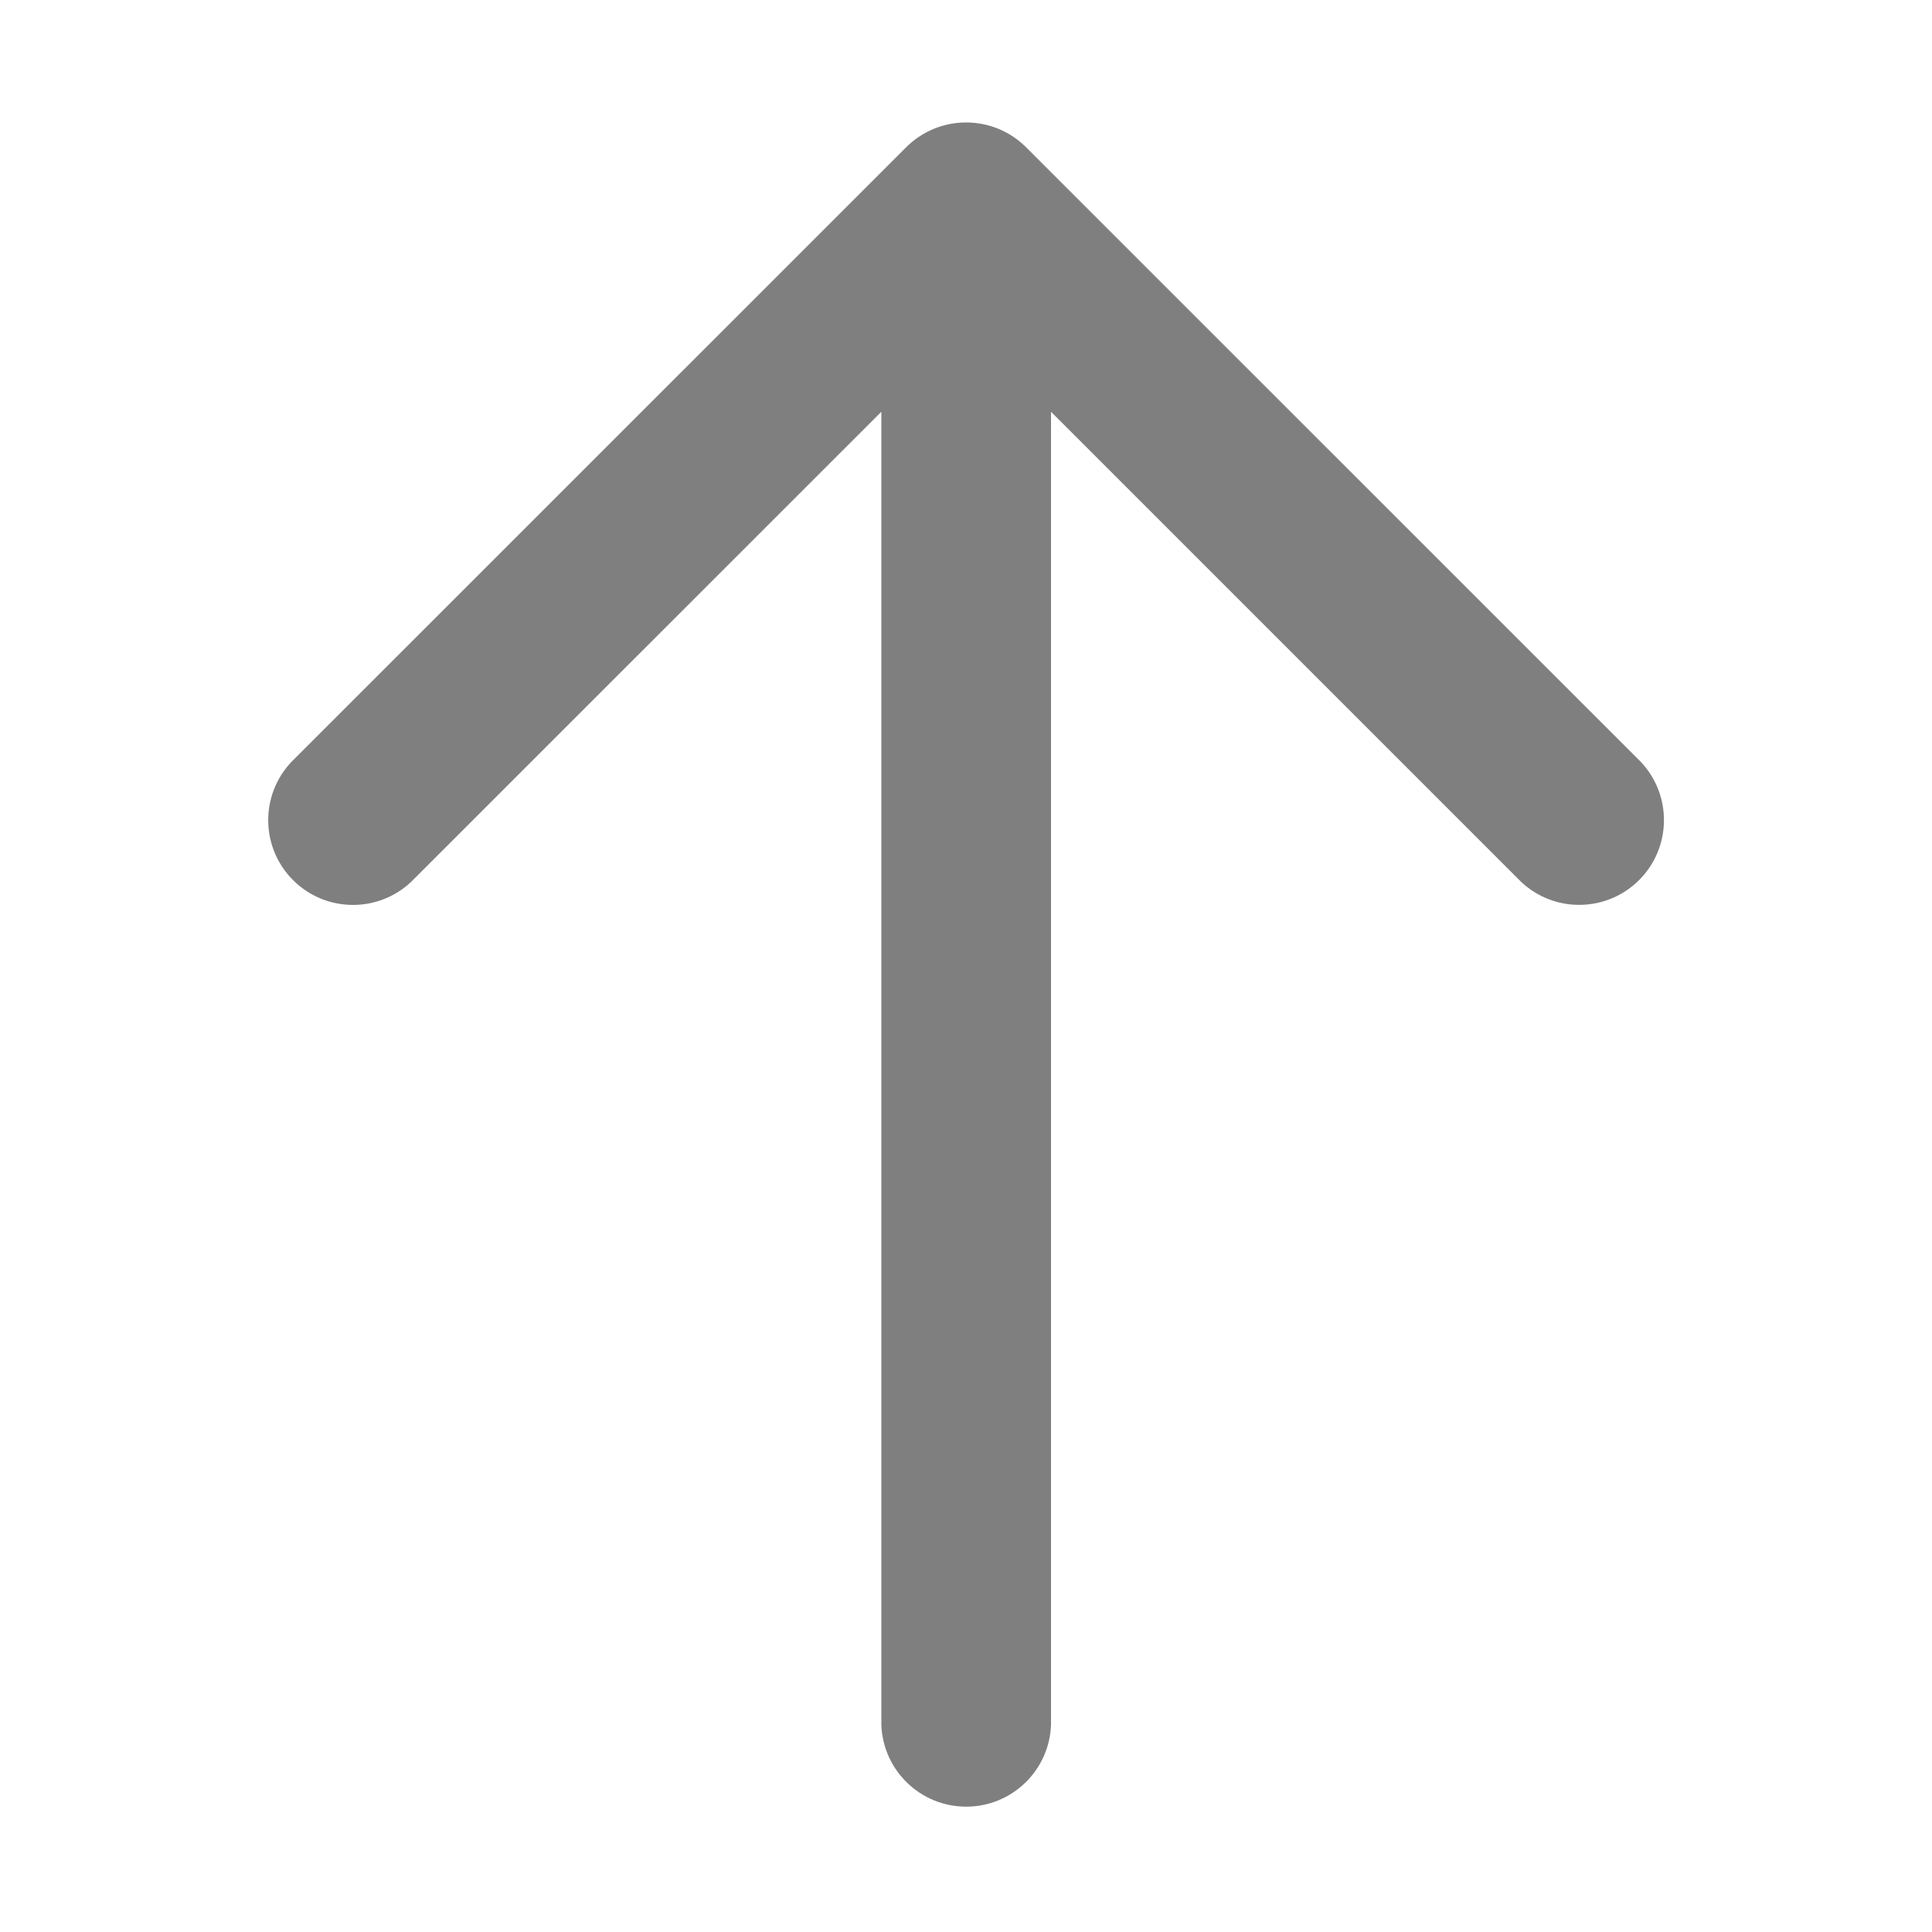
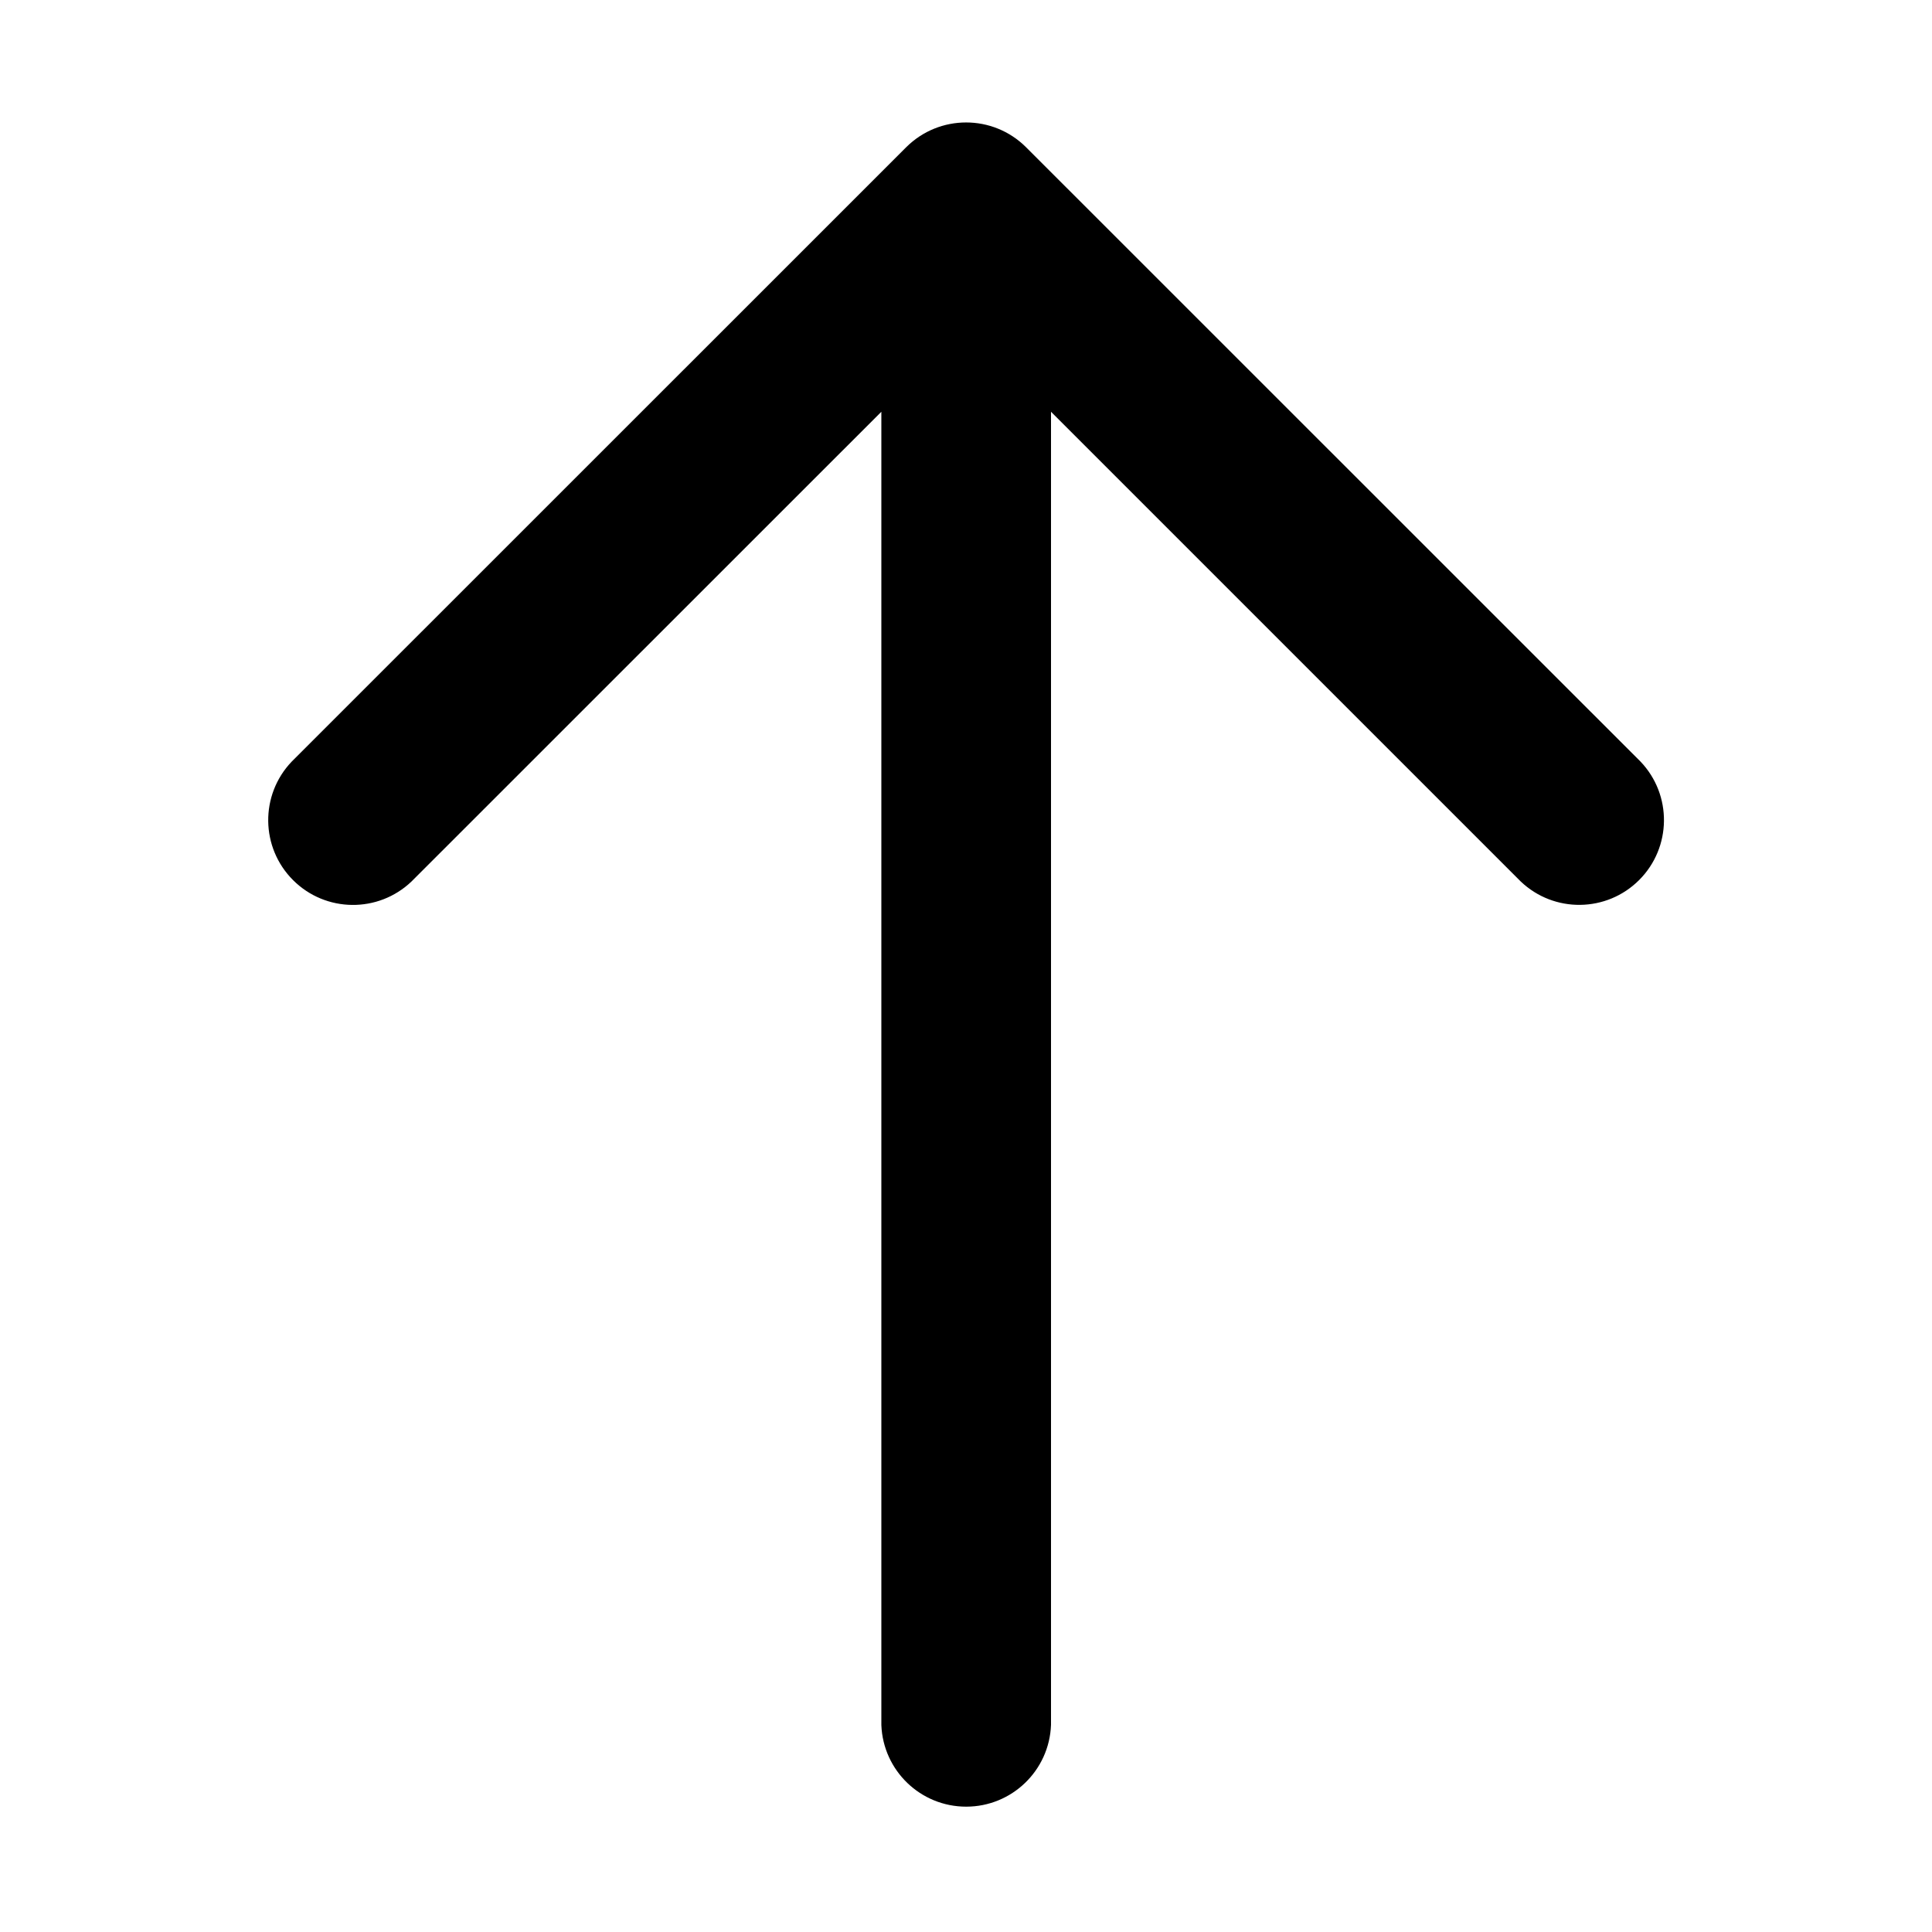
- <svg xmlns="http://www.w3.org/2000/svg" width="16" height="16" viewBox="0 0 16 16" fill="none">
-   <mask id="a" style="mask-type:alpha" maskUnits="userSpaceOnUse" x="0" y="0" width="16" height="16">
-     <path d="M13.586 6.307a.702.702 0 0 1-.992.993l-3.89-3.89v10.875a.703.703 0 0 1-1.405.001V3.41L3.408 7.3a.702.702 0 0 1-.993-.992l5.09-5.089a.703.703 0 0 1 .992 0z" fill="#d0d6e0" />
-   </mask>
-   <g mask="url(#a)">
-     <path d="M0 16h16V0H0z" fill="currentColor" fill-opacity=".5" />
-   </g>
+ <svg xmlns="http://www.w3.org/2000/svg" viewBox="0 0 16 16">
+   <path d="M13.586 6.307a.702.702 0 0 1-.992.993l-3.89-3.89v10.875a.703.703 0 0 1-1.405.001V3.41L3.408 7.3a.702.702 0 0 1-.993-.992l5.09-5.089a.703.703 0 0 1 .992 0z" />
</svg>
